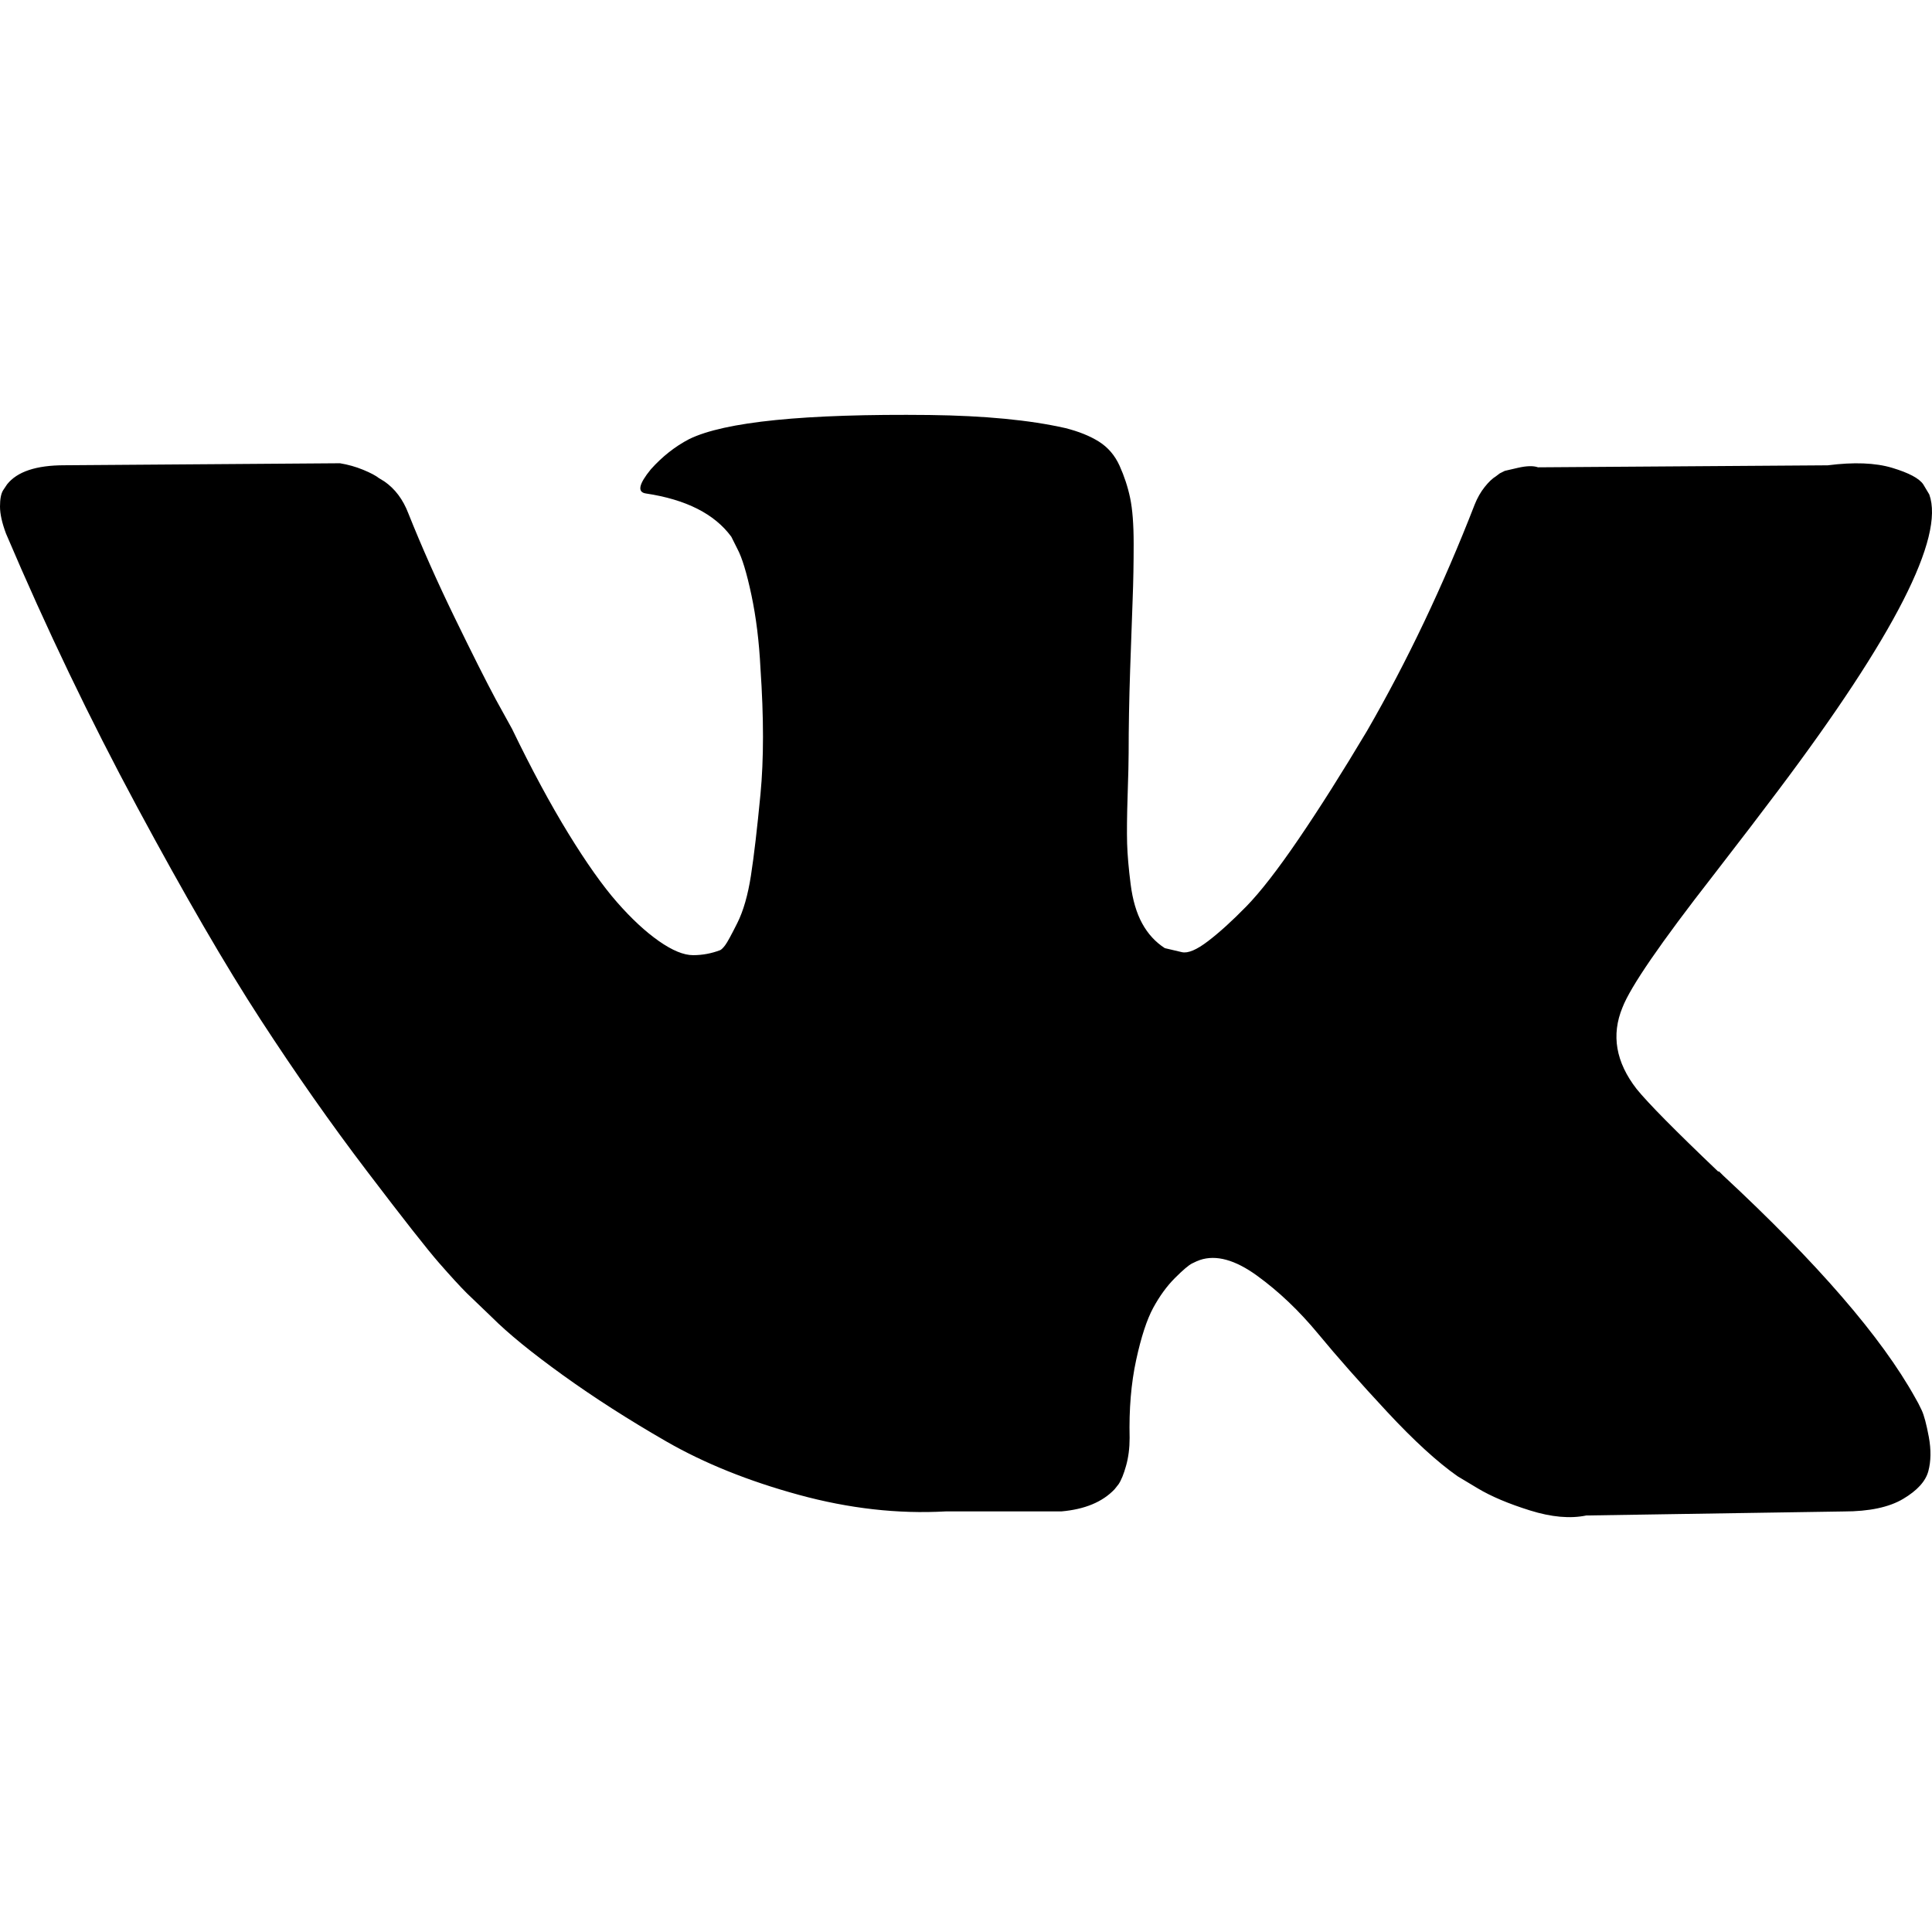
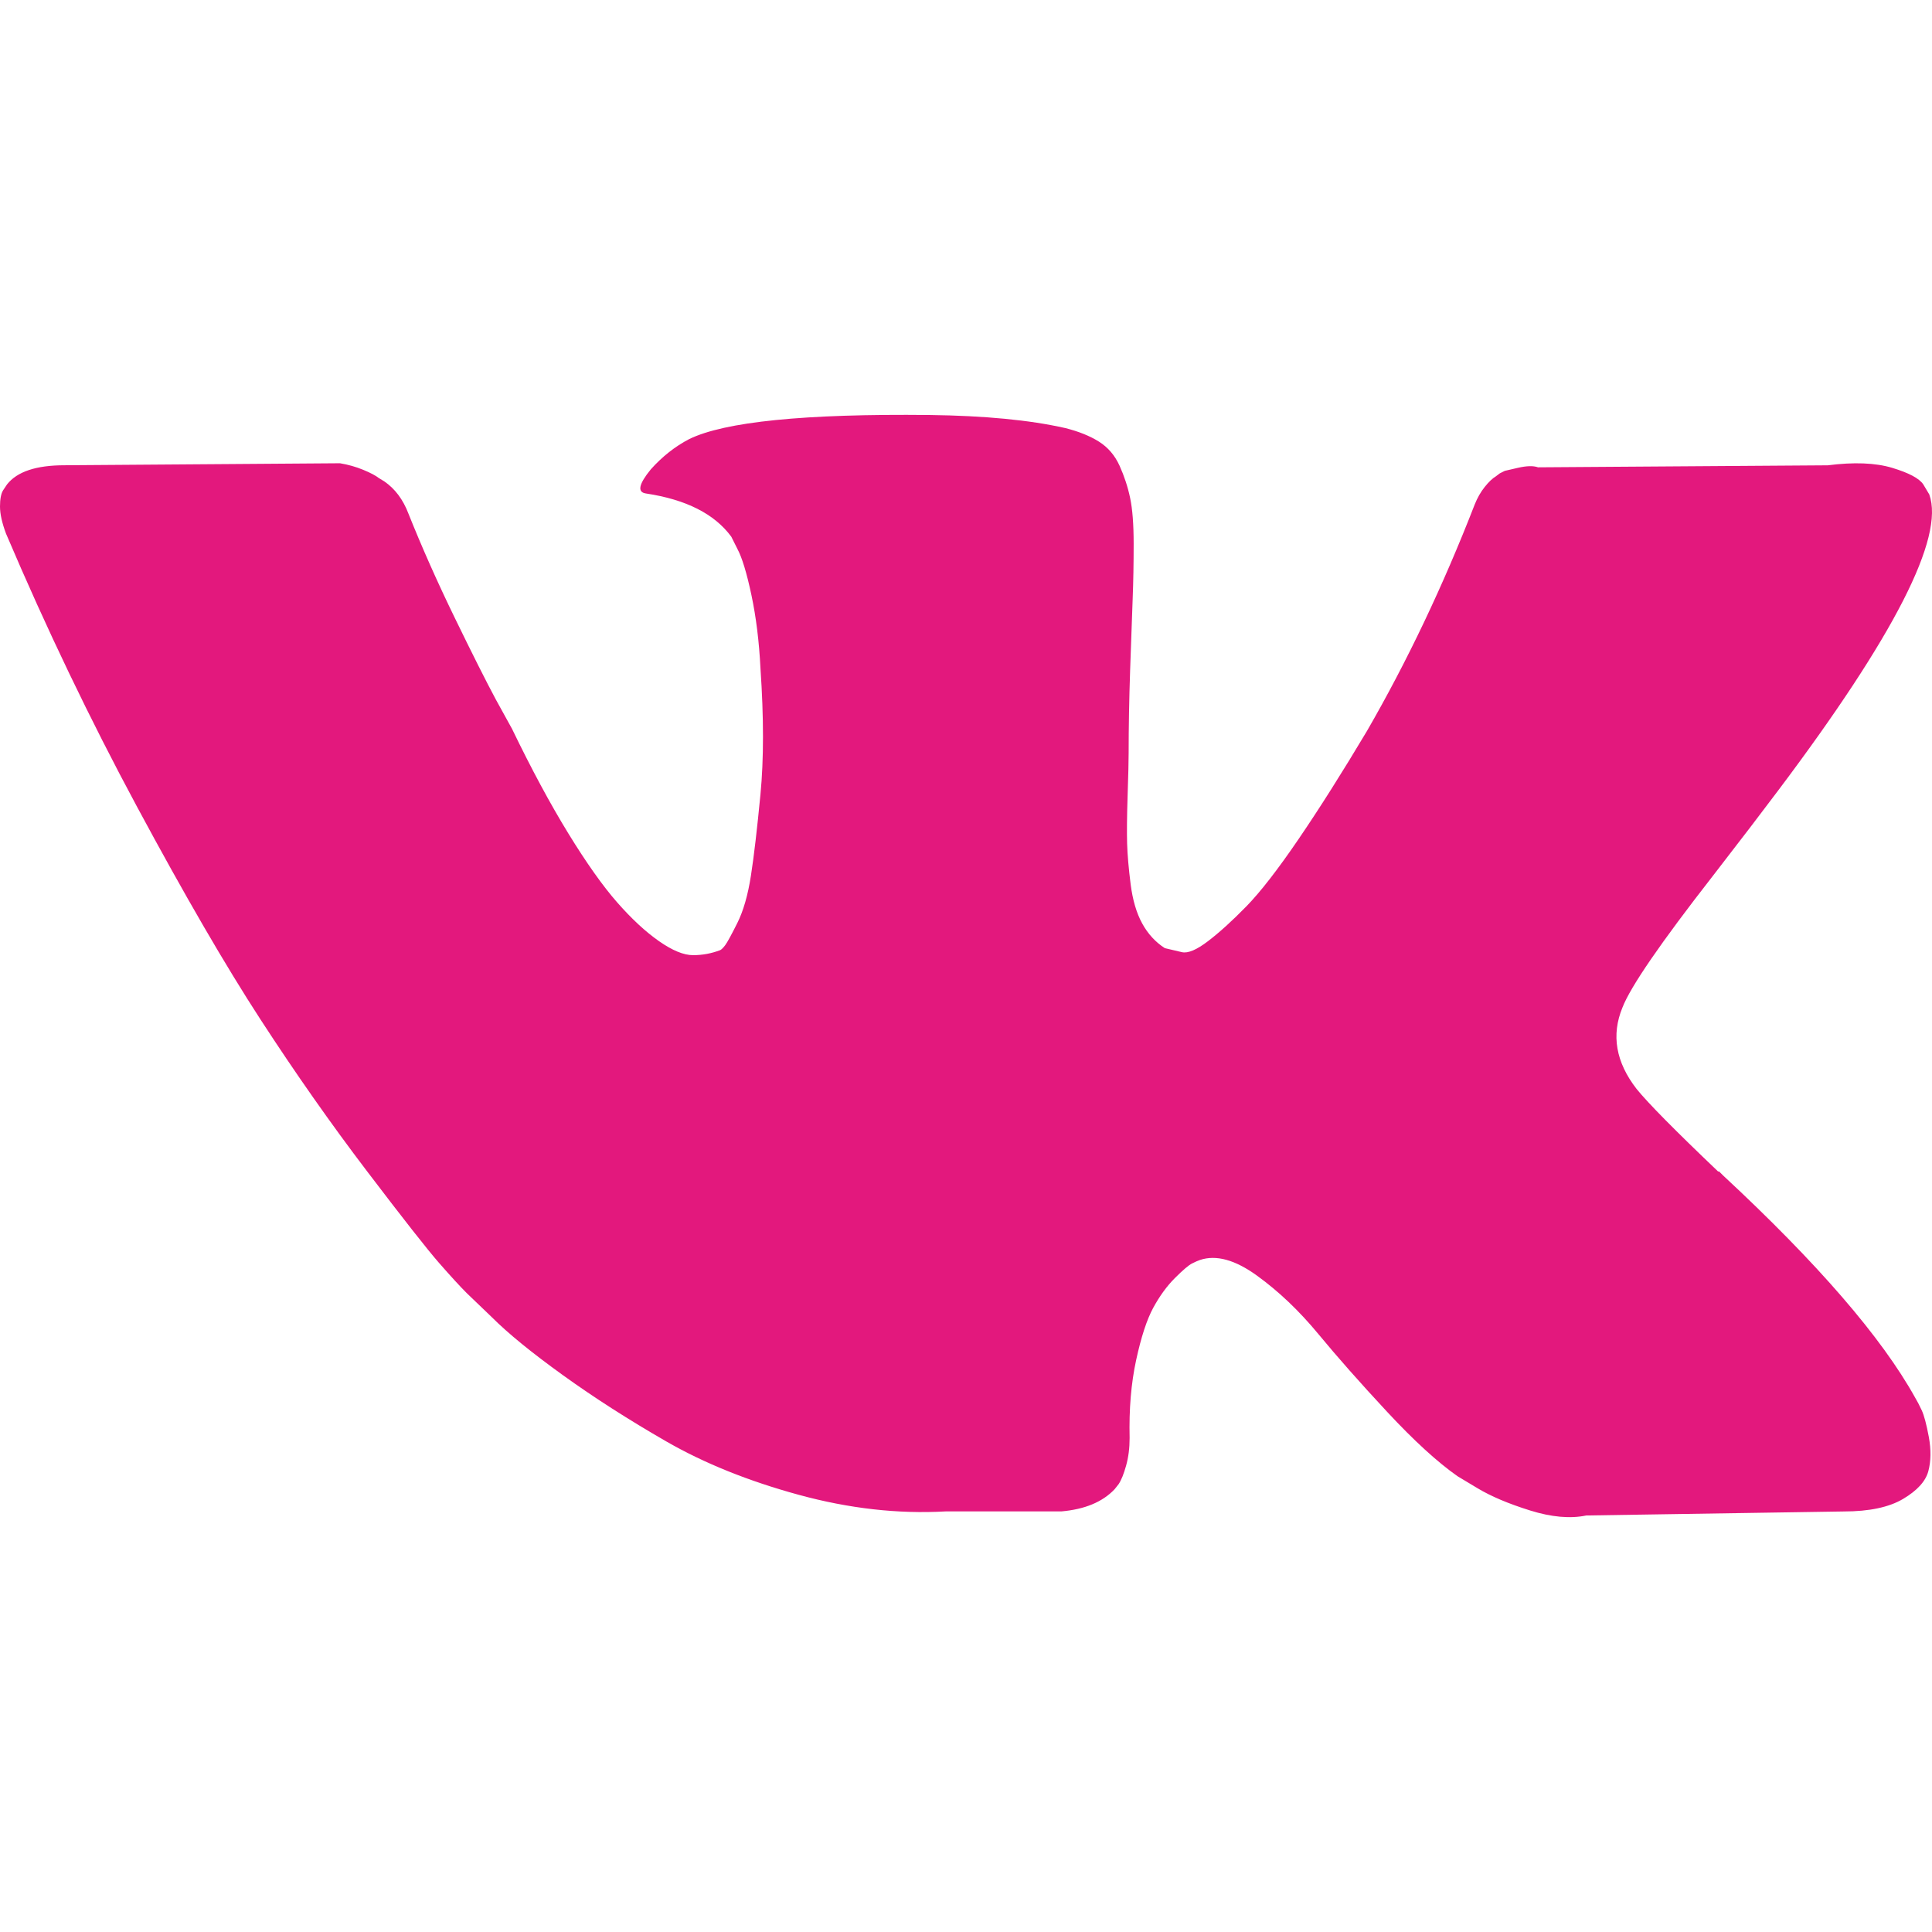
<svg xmlns="http://www.w3.org/2000/svg" version="1.1" id="Capa_1" x="0px" y="0px" width="548.358px" height="548.358px" viewBox="0 0 548.358 548.358" style="enable-background:new 0 0 548.358 548.358;" xml:space="preserve">
  <g>
-     <path d="M545.451,400.298c-0.664-1.431-1.283-2.618-1.858-3.569c-9.514-17.135-27.695-38.167-54.532-63.102l-0.567-0.571   l-0.284-0.28l-0.287-0.287h-0.288c-12.18-11.611-19.893-19.418-23.123-23.415c-5.91-7.614-7.234-15.321-4.004-23.13   c2.282-5.9,10.854-18.36,25.696-37.397c7.807-10.089,13.99-18.175,18.556-24.267c32.931-43.78,47.208-71.756,42.828-83.939   l-1.701-2.847c-1.143-1.714-4.093-3.282-8.846-4.712c-4.764-1.427-10.853-1.663-18.278-0.712l-82.224,0.568   c-1.332-0.472-3.234-0.428-5.712,0.144c-2.475,0.572-3.713,0.859-3.713,0.859l-1.431,0.715l-1.136,0.859   c-0.952,0.568-1.999,1.567-3.142,2.995c-1.137,1.423-2.088,3.093-2.848,4.996c-8.952,23.031-19.13,44.444-30.553,64.238   c-7.043,11.803-13.511,22.032-19.418,30.693c-5.899,8.658-10.848,15.037-14.842,19.126c-4,4.093-7.61,7.372-10.852,9.849   c-3.237,2.478-5.708,3.525-7.419,3.142c-1.715-0.383-3.33-0.763-4.859-1.143c-2.663-1.714-4.805-4.045-6.42-6.995   c-1.622-2.95-2.714-6.663-3.285-11.136c-0.568-4.476-0.904-8.326-1-11.563c-0.089-3.233-0.048-7.806,0.145-13.706   c0.198-5.903,0.287-9.897,0.287-11.991c0-7.234,0.141-15.085,0.424-23.555c0.288-8.47,0.521-15.181,0.716-20.125   c0.194-4.949,0.284-10.185,0.284-15.705s-0.336-9.849-1-12.991c-0.656-3.138-1.663-6.184-2.99-9.137   c-1.335-2.95-3.289-5.232-5.853-6.852c-2.569-1.618-5.763-2.902-9.564-3.856c-10.089-2.283-22.936-3.518-38.547-3.71   c-35.401-0.38-58.148,1.906-68.236,6.855c-3.997,2.091-7.614,4.948-10.848,8.562c-3.427,4.189-3.905,6.475-1.431,6.851   c11.422,1.711,19.508,5.804,24.267,12.275l1.715,3.429c1.334,2.474,2.666,6.854,3.999,13.134c1.331,6.28,2.19,13.227,2.568,20.837   c0.95,13.897,0.95,25.793,0,35.689c-0.953,9.9-1.853,17.607-2.712,23.127c-0.859,5.52-2.143,9.993-3.855,13.418   c-1.715,3.426-2.856,5.52-3.428,6.28c-0.571,0.76-1.047,1.239-1.425,1.427c-2.474,0.948-5.047,1.431-7.71,1.431   c-2.667,0-5.901-1.334-9.707-4c-3.805-2.666-7.754-6.328-11.847-10.992c-4.093-4.665-8.709-11.184-13.85-19.558   c-5.137-8.374-10.467-18.271-15.987-29.691l-4.567-8.282c-2.855-5.328-6.755-13.086-11.704-23.267   c-4.952-10.185-9.329-20.037-13.134-29.554c-1.521-3.997-3.806-7.04-6.851-9.134l-1.429-0.859c-0.95-0.76-2.475-1.567-4.567-2.427   c-2.095-0.859-4.281-1.475-6.567-1.854l-78.229,0.568c-7.994,0-13.418,1.811-16.274,5.428l-1.143,1.711   C0.288,140.146,0,141.668,0,143.763c0,2.094,0.571,4.664,1.714,7.707c11.42,26.84,23.839,52.725,37.257,77.659   c13.418,24.934,25.078,45.019,34.973,60.237c9.897,15.229,19.985,29.602,30.264,43.112c10.279,13.515,17.083,22.176,20.412,25.981   c3.333,3.812,5.951,6.662,7.854,8.565l7.139,6.851c4.568,4.569,11.276,10.041,20.127,16.416   c8.853,6.379,18.654,12.659,29.408,18.85c10.756,6.181,23.269,11.225,37.546,15.126c14.275,3.905,28.169,5.472,41.684,4.716h32.834   c6.659-0.575,11.704-2.669,15.133-6.283l1.136-1.431c0.764-1.136,1.479-2.901,2.139-5.276c0.668-2.379,1-5,1-7.851   c-0.195-8.183,0.428-15.558,1.852-22.124c1.423-6.564,3.045-11.513,4.859-14.846c1.813-3.33,3.859-6.14,6.136-8.418   c2.282-2.283,3.908-3.666,4.862-4.142c0.948-0.479,1.705-0.804,2.276-0.999c4.568-1.522,9.944-0.048,16.136,4.429   c6.187,4.473,11.99,9.996,17.418,16.56c5.425,6.57,11.943,13.941,19.555,22.124c7.617,8.186,14.277,14.271,19.985,18.274   l5.708,3.426c3.812,2.286,8.761,4.38,14.853,6.283c6.081,1.902,11.409,2.378,15.984,1.427l73.087-1.14   c7.229,0,12.854-1.197,16.844-3.572c3.998-2.379,6.373-5,7.139-7.851c0.764-2.854,0.805-6.092,0.145-9.712   C546.782,404.25,546.115,401.725,545.451,400.298z" />
+     <path fill="#e3187d" d="M545.451,400.298c-0.664-1.431-1.283-2.618-1.858-3.569c-9.514-17.135-27.695-38.167-54.532-63.102l-0.567-0.571   l-0.284-0.28l-0.287-0.287h-0.288c-12.18-11.611-19.893-19.418-23.123-23.415c-5.91-7.614-7.234-15.321-4.004-23.13   c2.282-5.9,10.854-18.36,25.696-37.397c7.807-10.089,13.99-18.175,18.556-24.267c32.931-43.78,47.208-71.756,42.828-83.939   l-1.701-2.847c-1.143-1.714-4.093-3.282-8.846-4.712c-4.764-1.427-10.853-1.663-18.278-0.712l-82.224,0.568   c-1.332-0.472-3.234-0.428-5.712,0.144c-2.475,0.572-3.713,0.859-3.713,0.859l-1.431,0.715l-1.136,0.859   c-0.952,0.568-1.999,1.567-3.142,2.995c-1.137,1.423-2.088,3.093-2.848,4.996c-8.952,23.031-19.13,44.444-30.553,64.238   c-7.043,11.803-13.511,22.032-19.418,30.693c-5.899,8.658-10.848,15.037-14.842,19.126c-4,4.093-7.61,7.372-10.852,9.849   c-3.237,2.478-5.708,3.525-7.419,3.142c-1.715-0.383-3.33-0.763-4.859-1.143c-2.663-1.714-4.805-4.045-6.42-6.995   c-1.622-2.95-2.714-6.663-3.285-11.136c-0.568-4.476-0.904-8.326-1-11.563c-0.089-3.233-0.048-7.806,0.145-13.706   c0.198-5.903,0.287-9.897,0.287-11.991c0-7.234,0.141-15.085,0.424-23.555c0.288-8.47,0.521-15.181,0.716-20.125   c0.194-4.949,0.284-10.185,0.284-15.705s-0.336-9.849-1-12.991c-0.656-3.138-1.663-6.184-2.99-9.137   c-1.335-2.95-3.289-5.232-5.853-6.852c-2.569-1.618-5.763-2.902-9.564-3.856c-10.089-2.283-22.936-3.518-38.547-3.71   c-35.401-0.38-58.148,1.906-68.236,6.855c-3.997,2.091-7.614,4.948-10.848,8.562c-3.427,4.189-3.905,6.475-1.431,6.851   c11.422,1.711,19.508,5.804,24.267,12.275l1.715,3.429c1.334,2.474,2.666,6.854,3.999,13.134c1.331,6.28,2.19,13.227,2.568,20.837   c0.95,13.897,0.95,25.793,0,35.689c-0.953,9.9-1.853,17.607-2.712,23.127c-0.859,5.52-2.143,9.993-3.855,13.418   c-1.715,3.426-2.856,5.52-3.428,6.28c-0.571,0.76-1.047,1.239-1.425,1.427c-2.474,0.948-5.047,1.431-7.71,1.431   c-2.667,0-5.901-1.334-9.707-4c-3.805-2.666-7.754-6.328-11.847-10.992c-4.093-4.665-8.709-11.184-13.85-19.558   c-5.137-8.374-10.467-18.271-15.987-29.691l-4.567-8.282c-2.855-5.328-6.755-13.086-11.704-23.267   c-4.952-10.185-9.329-20.037-13.134-29.554c-1.521-3.997-3.806-7.04-6.851-9.134l-1.429-0.859c-0.95-0.76-2.475-1.567-4.567-2.427   c-2.095-0.859-4.281-1.475-6.567-1.854l-78.229,0.568c-7.994,0-13.418,1.811-16.274,5.428l-1.143,1.711   C0.288,140.146,0,141.668,0,143.763c0,2.094,0.571,4.664,1.714,7.707c11.42,26.84,23.839,52.725,37.257,77.659   c13.418,24.934,25.078,45.019,34.973,60.237c9.897,15.229,19.985,29.602,30.264,43.112c10.279,13.515,17.083,22.176,20.412,25.981   c3.333,3.812,5.951,6.662,7.854,8.565l7.139,6.851c4.568,4.569,11.276,10.041,20.127,16.416   c8.853,6.379,18.654,12.659,29.408,18.85c10.756,6.181,23.269,11.225,37.546,15.126c14.275,3.905,28.169,5.472,41.684,4.716h32.834   c6.659-0.575,11.704-2.669,15.133-6.283l1.136-1.431c0.764-1.136,1.479-2.901,2.139-5.276c0.668-2.379,1-5,1-7.851   c-0.195-8.183,0.428-15.558,1.852-22.124c1.423-6.564,3.045-11.513,4.859-14.846c1.813-3.33,3.859-6.14,6.136-8.418   c2.282-2.283,3.908-3.666,4.862-4.142c0.948-0.479,1.705-0.804,2.276-0.999c4.568-1.522,9.944-0.048,16.136,4.429   c6.187,4.473,11.99,9.996,17.418,16.56c5.425,6.57,11.943,13.941,19.555,22.124c7.617,8.186,14.277,14.271,19.985,18.274   l5.708,3.426c3.812,2.286,8.761,4.38,14.853,6.283c6.081,1.902,11.409,2.378,15.984,1.427l73.087-1.14   c7.229,0,12.854-1.197,16.844-3.572c3.998-2.379,6.373-5,7.139-7.851c0.764-2.854,0.805-6.092,0.145-9.712   C546.782,404.25,546.115,401.725,545.451,400.298z" />
  </g>
  <g>
</g>
  <g>
</g>
  <g>
</g>
  <g>
</g>
  <g>
</g>
  <g>
</g>
  <g>
</g>
  <g>
</g>
  <g>
</g>
  <g>
</g>
  <g>
</g>
  <g>
</g>
  <g>
</g>
  <g>
</g>
  <g>
</g>
</svg>
